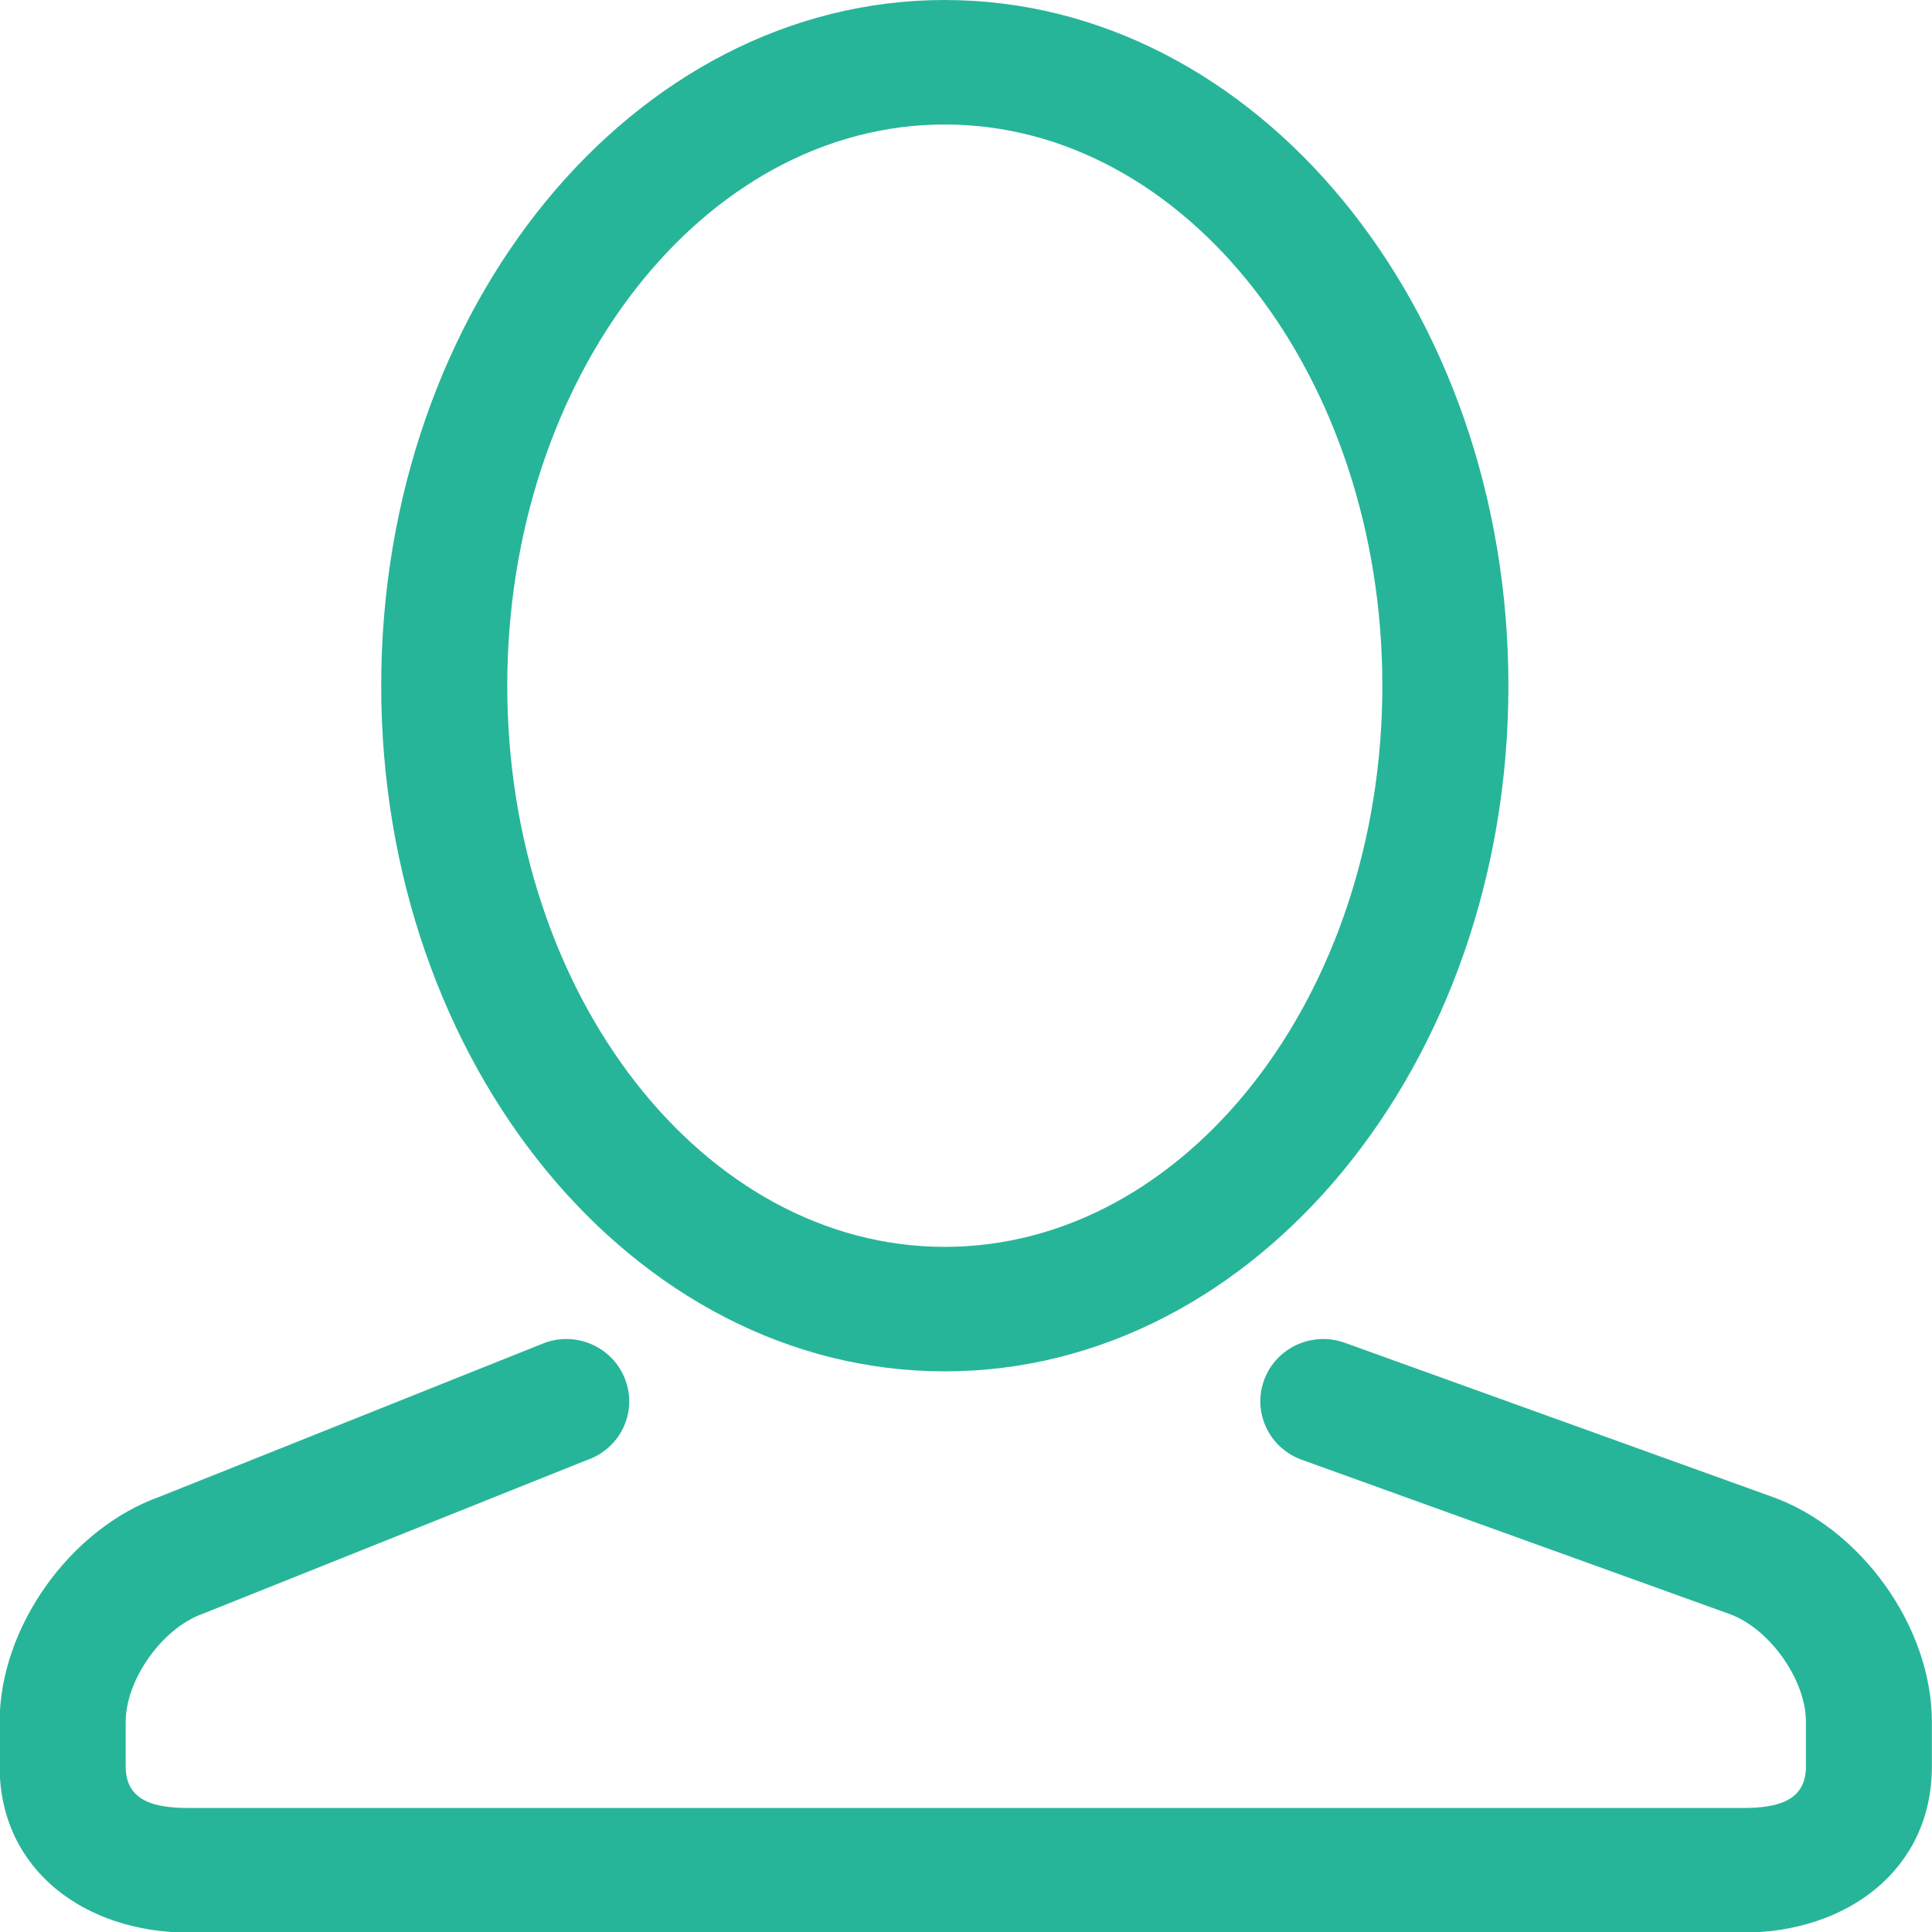
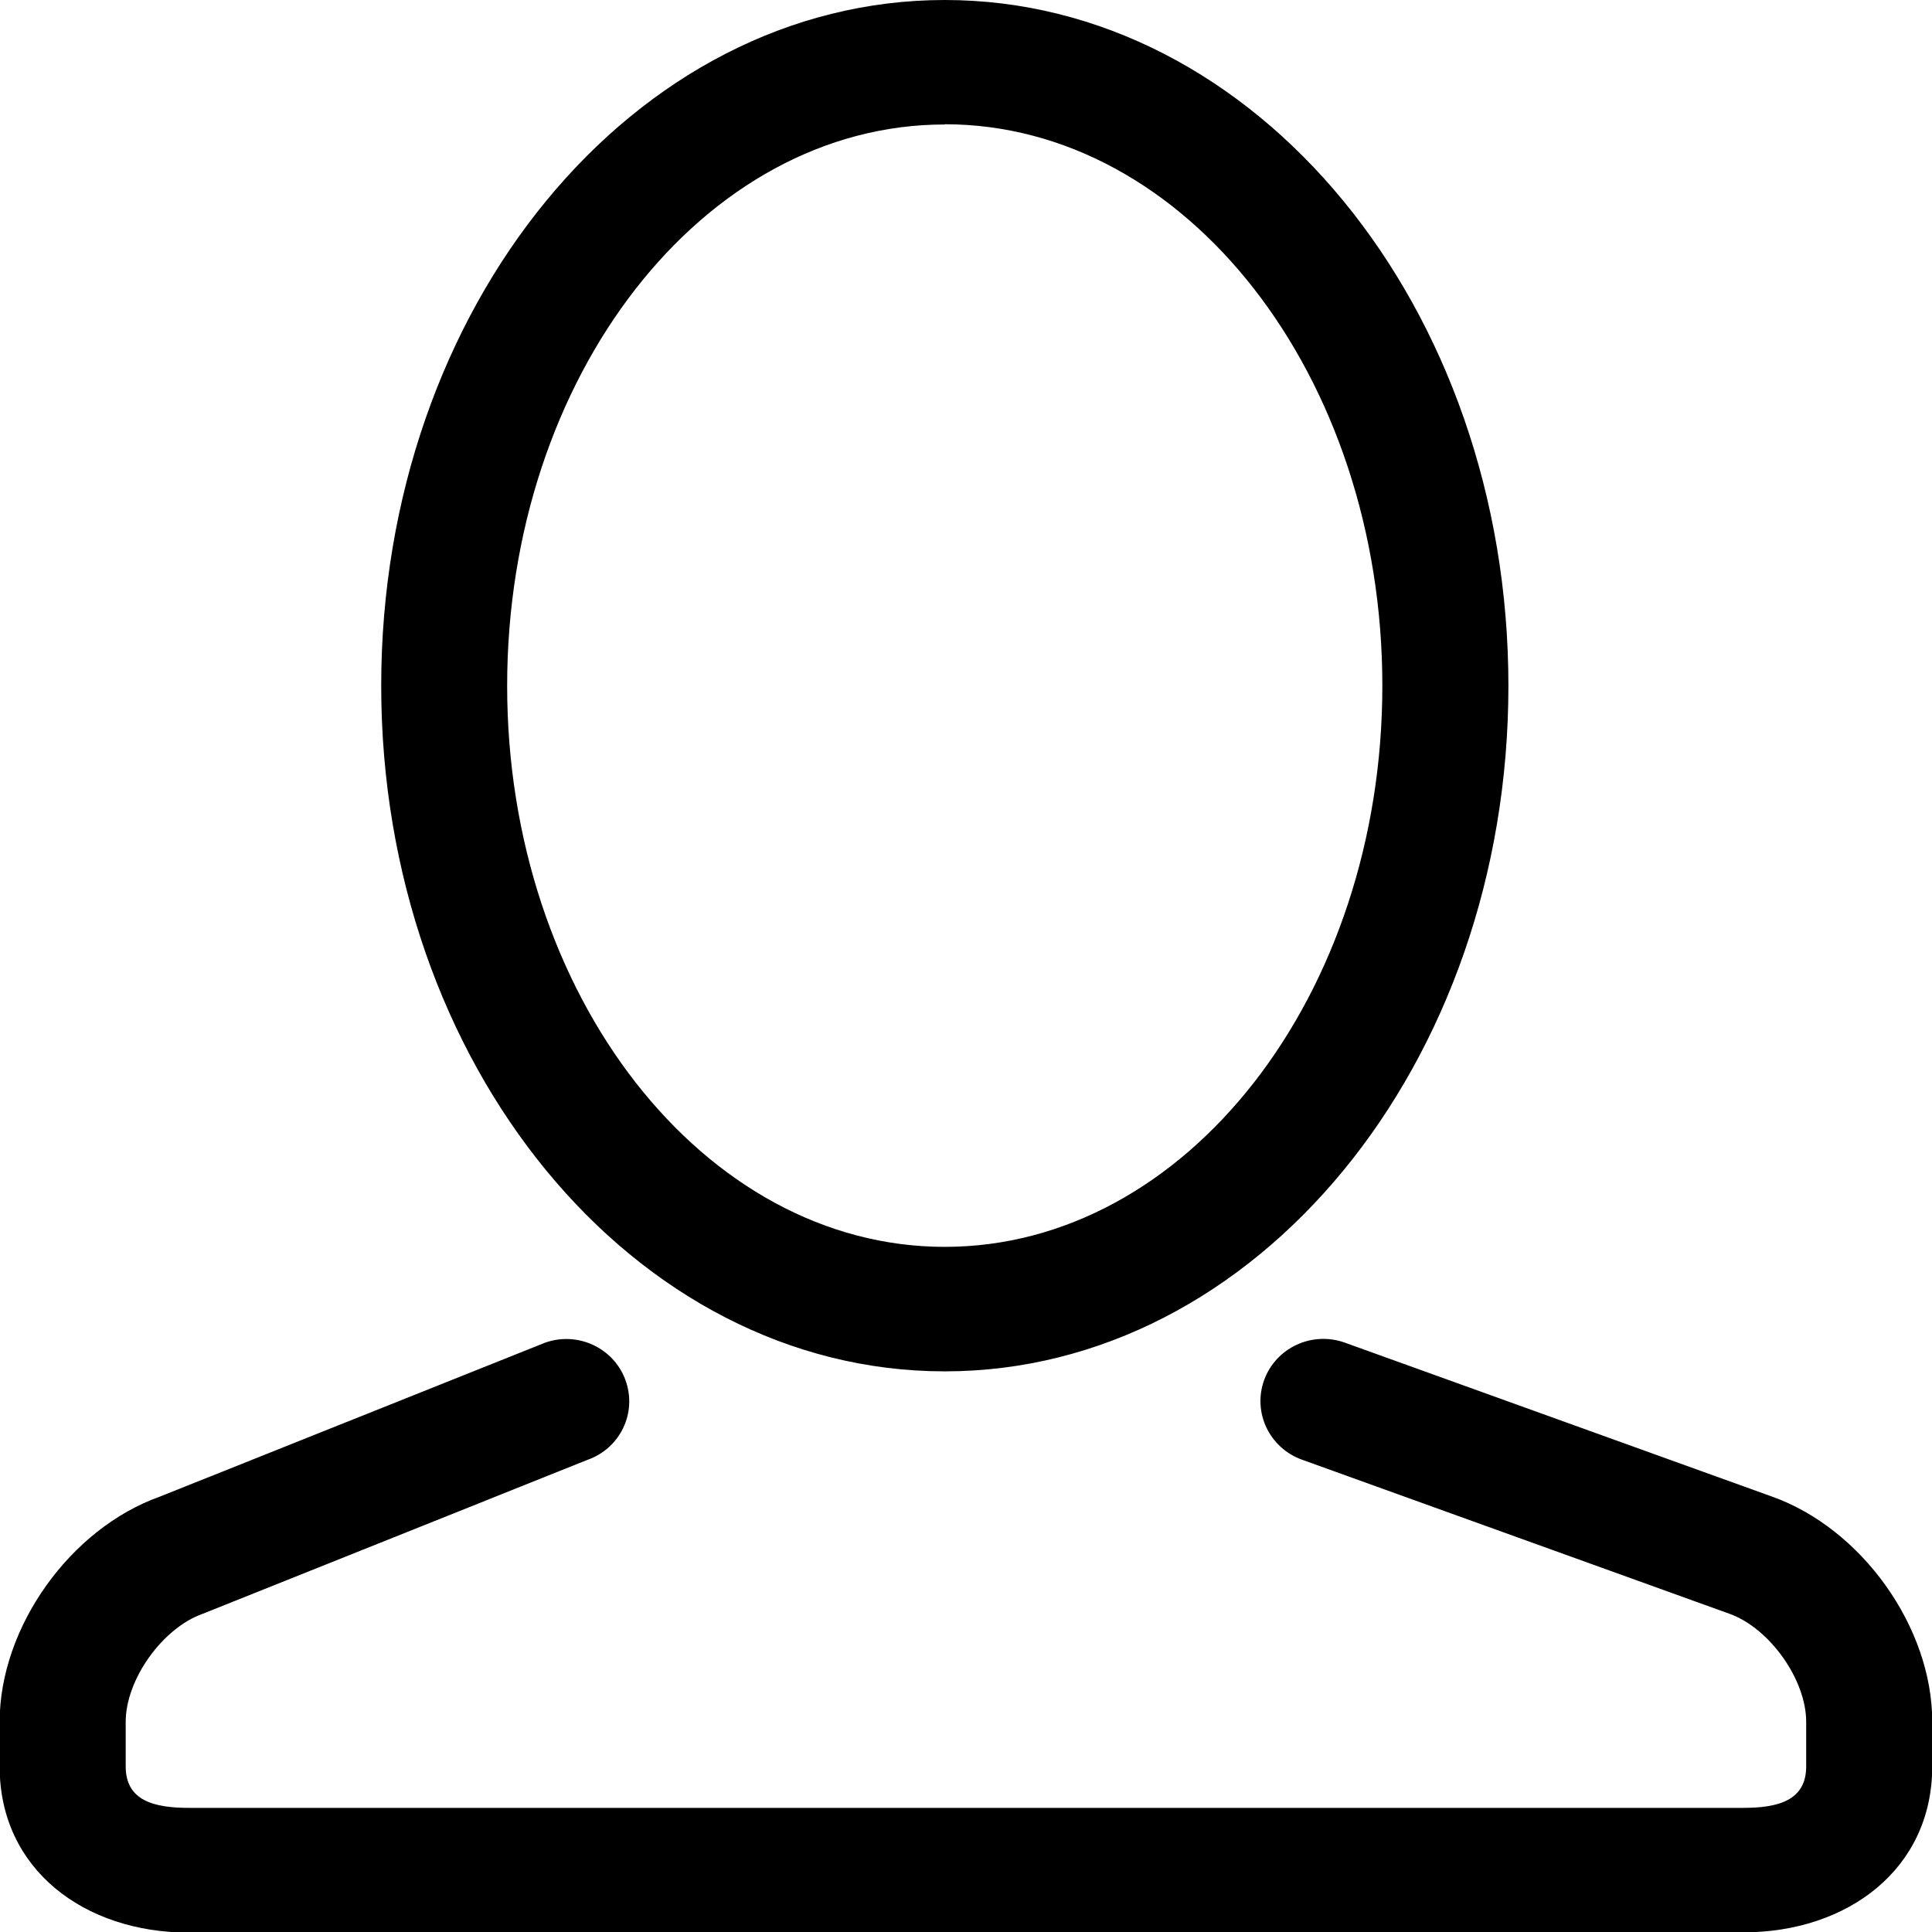
<svg xmlns="http://www.w3.org/2000/svg" preserveAspectRatio="xMidYMid" width="16" height="16" viewBox="0 0 16 16">
-   <defs>
-     <style>
- 
-       .cls-2 {
-         fill: #27b599;
-       }
-     </style>
-   </defs>
-   <path d="M14.434,16.005 C14.434,16.005 8.741,16.005 8.741,16.005 C8.741,16.005 6.908,16.005 6.908,16.005 C6.908,16.005 1.563,16.005 1.563,16.005 C0.700,16.005 -0.003,15.483 -0.003,14.630 C-0.003,14.630 -0.003,14.259 -0.003,14.259 C-0.003,13.477 0.581,12.658 1.325,12.394 C1.325,12.394 4.513,11.120 4.513,11.120 C4.783,11.023 5.083,11.162 5.180,11.431 C5.278,11.699 5.137,11.994 4.865,12.090 C4.865,12.090 1.678,13.365 1.678,13.365 C1.345,13.483 1.041,13.909 1.041,14.259 C1.041,14.259 1.041,14.630 1.041,14.630 C1.041,14.914 1.275,14.973 1.563,14.973 C1.563,14.973 6.908,14.973 6.908,14.973 C6.908,14.973 8.741,14.973 8.741,14.973 C8.741,14.973 14.434,14.973 14.434,14.973 C14.722,14.973 14.956,14.914 14.956,14.630 C14.956,14.630 14.956,14.259 14.956,14.259 C14.956,13.909 14.652,13.483 14.319,13.365 C14.319,13.365 10.783,12.090 10.783,12.090 C10.512,11.994 10.371,11.699 10.468,11.431 C10.566,11.162 10.864,11.023 11.136,11.120 C11.136,11.120 14.671,12.394 14.671,12.394 C15.416,12.658 15.999,13.477 15.999,14.259 C15.999,14.259 15.999,14.630 15.999,14.630 C15.999,15.483 15.297,16.005 14.434,16.005 ZM7.824,11.357 C5.247,11.357 3.157,8.815 3.157,5.679 C3.157,2.542 5.247,0.000 7.824,0.000 C10.402,0.000 12.492,2.542 12.492,5.679 C12.492,8.815 10.402,11.357 7.824,11.357 ZM7.824,1.031 C5.826,1.031 4.201,3.116 4.201,5.679 C4.201,8.241 5.826,10.326 7.824,10.326 C9.823,10.326 11.448,8.241 11.448,5.679 C11.448,3.116 9.823,1.031 7.824,1.031 Z" id="path-1" class="cls-2" fill-rule="evenodd" />
+   <path d="M14.434 16.005H8.74 6.91 1.563c-.863 0-1.566-.522-1.566-1.375v-.37c0-.783.584-1.602 1.328-1.866l3.188-1.274c.27-.097.57.042.667.31.098.27-.043.564-.315.66l-3.187 1.275c-.333.118-.637.544-.637.894v.37c0 .284.235.343.523.343h12.872c.288 0 .522-.06.522-.343v-.37c0-.35-.304-.777-.637-.895l-3.537-1.275c-.27-.096-.412-.39-.315-.66.098-.268.396-.407.668-.31l3.535 1.274c.746.264 1.33 1.083 1.33 1.865v.37c0 .853-.703 1.375-1.566 1.375zm-6.61-4.648c-2.577 0-4.667-2.542-4.667-5.678C3.157 2.54 5.247 0 7.824 0c2.578 0 4.668 2.542 4.668 5.68 0 3.135-2.09 5.677-4.668 5.677zm0-10.326C5.826 1.03 4.2 3.117 4.2 5.68c0 2.56 1.626 4.646 3.624 4.646 2 0 3.624-2.085 3.624-4.647 0-2.564-1.625-4.65-3.624-4.65z" id="path-1" class="cls-2" fill-rule="evenodd" />
</svg>
